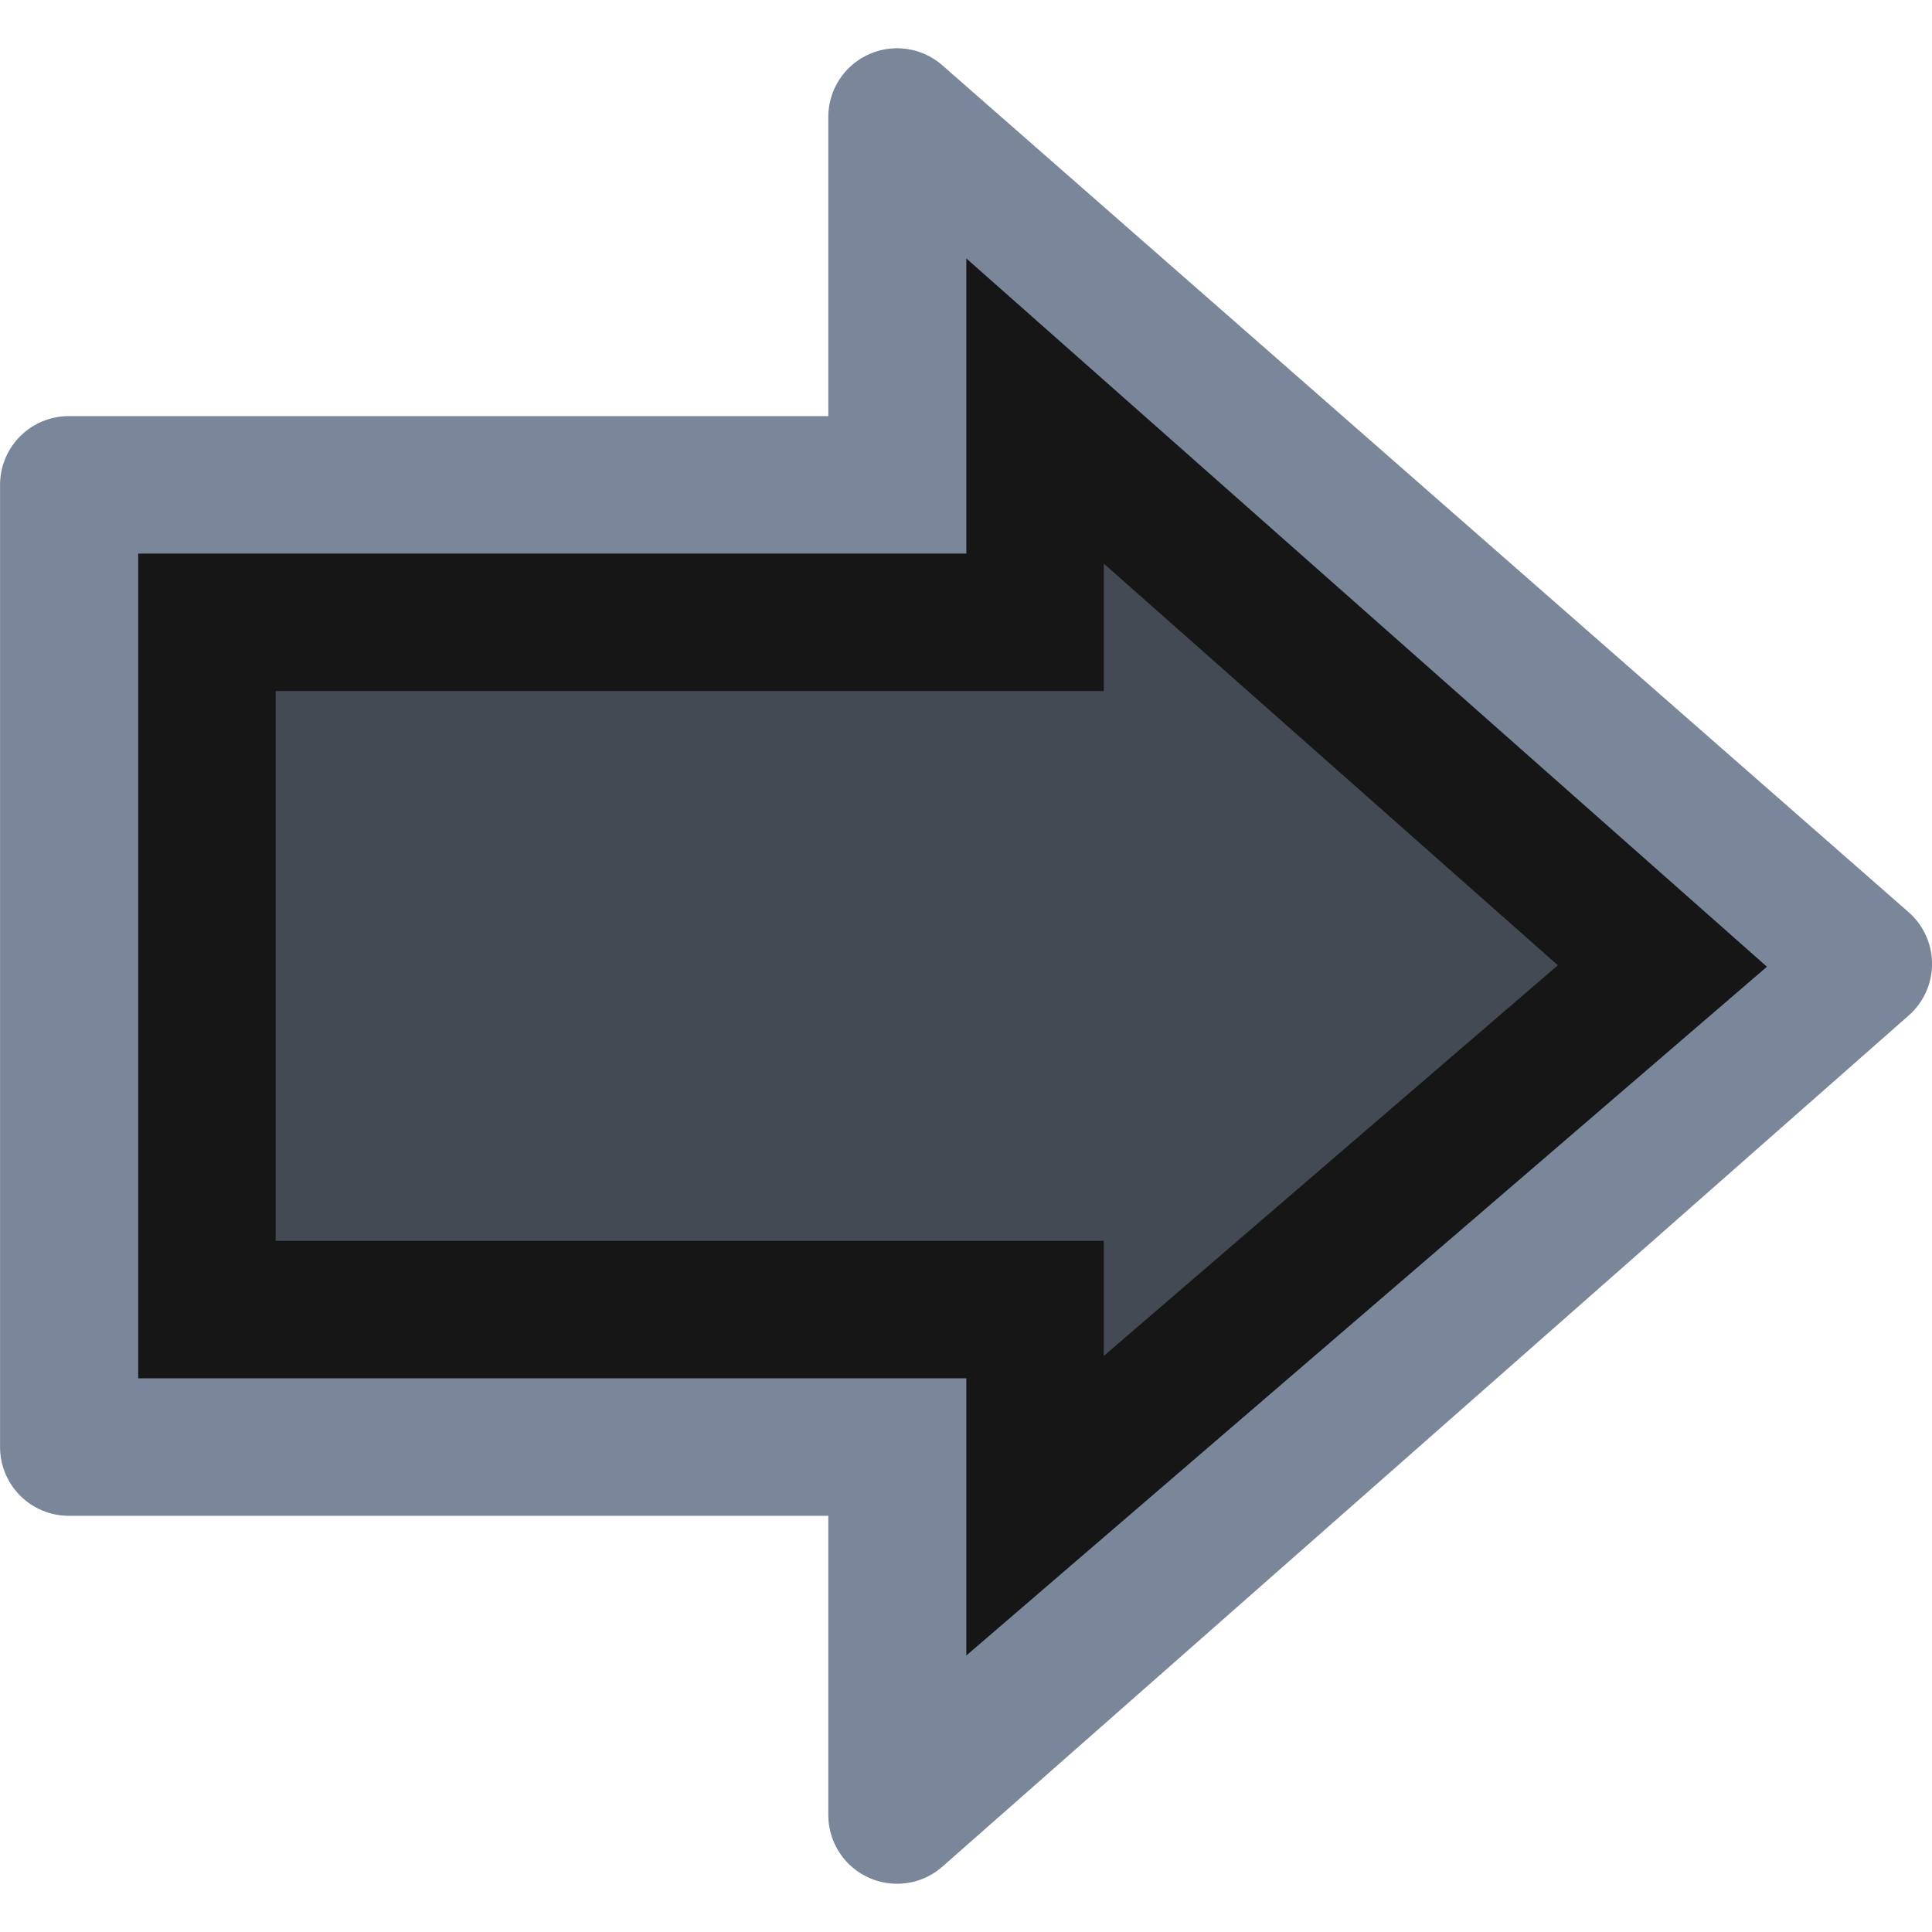
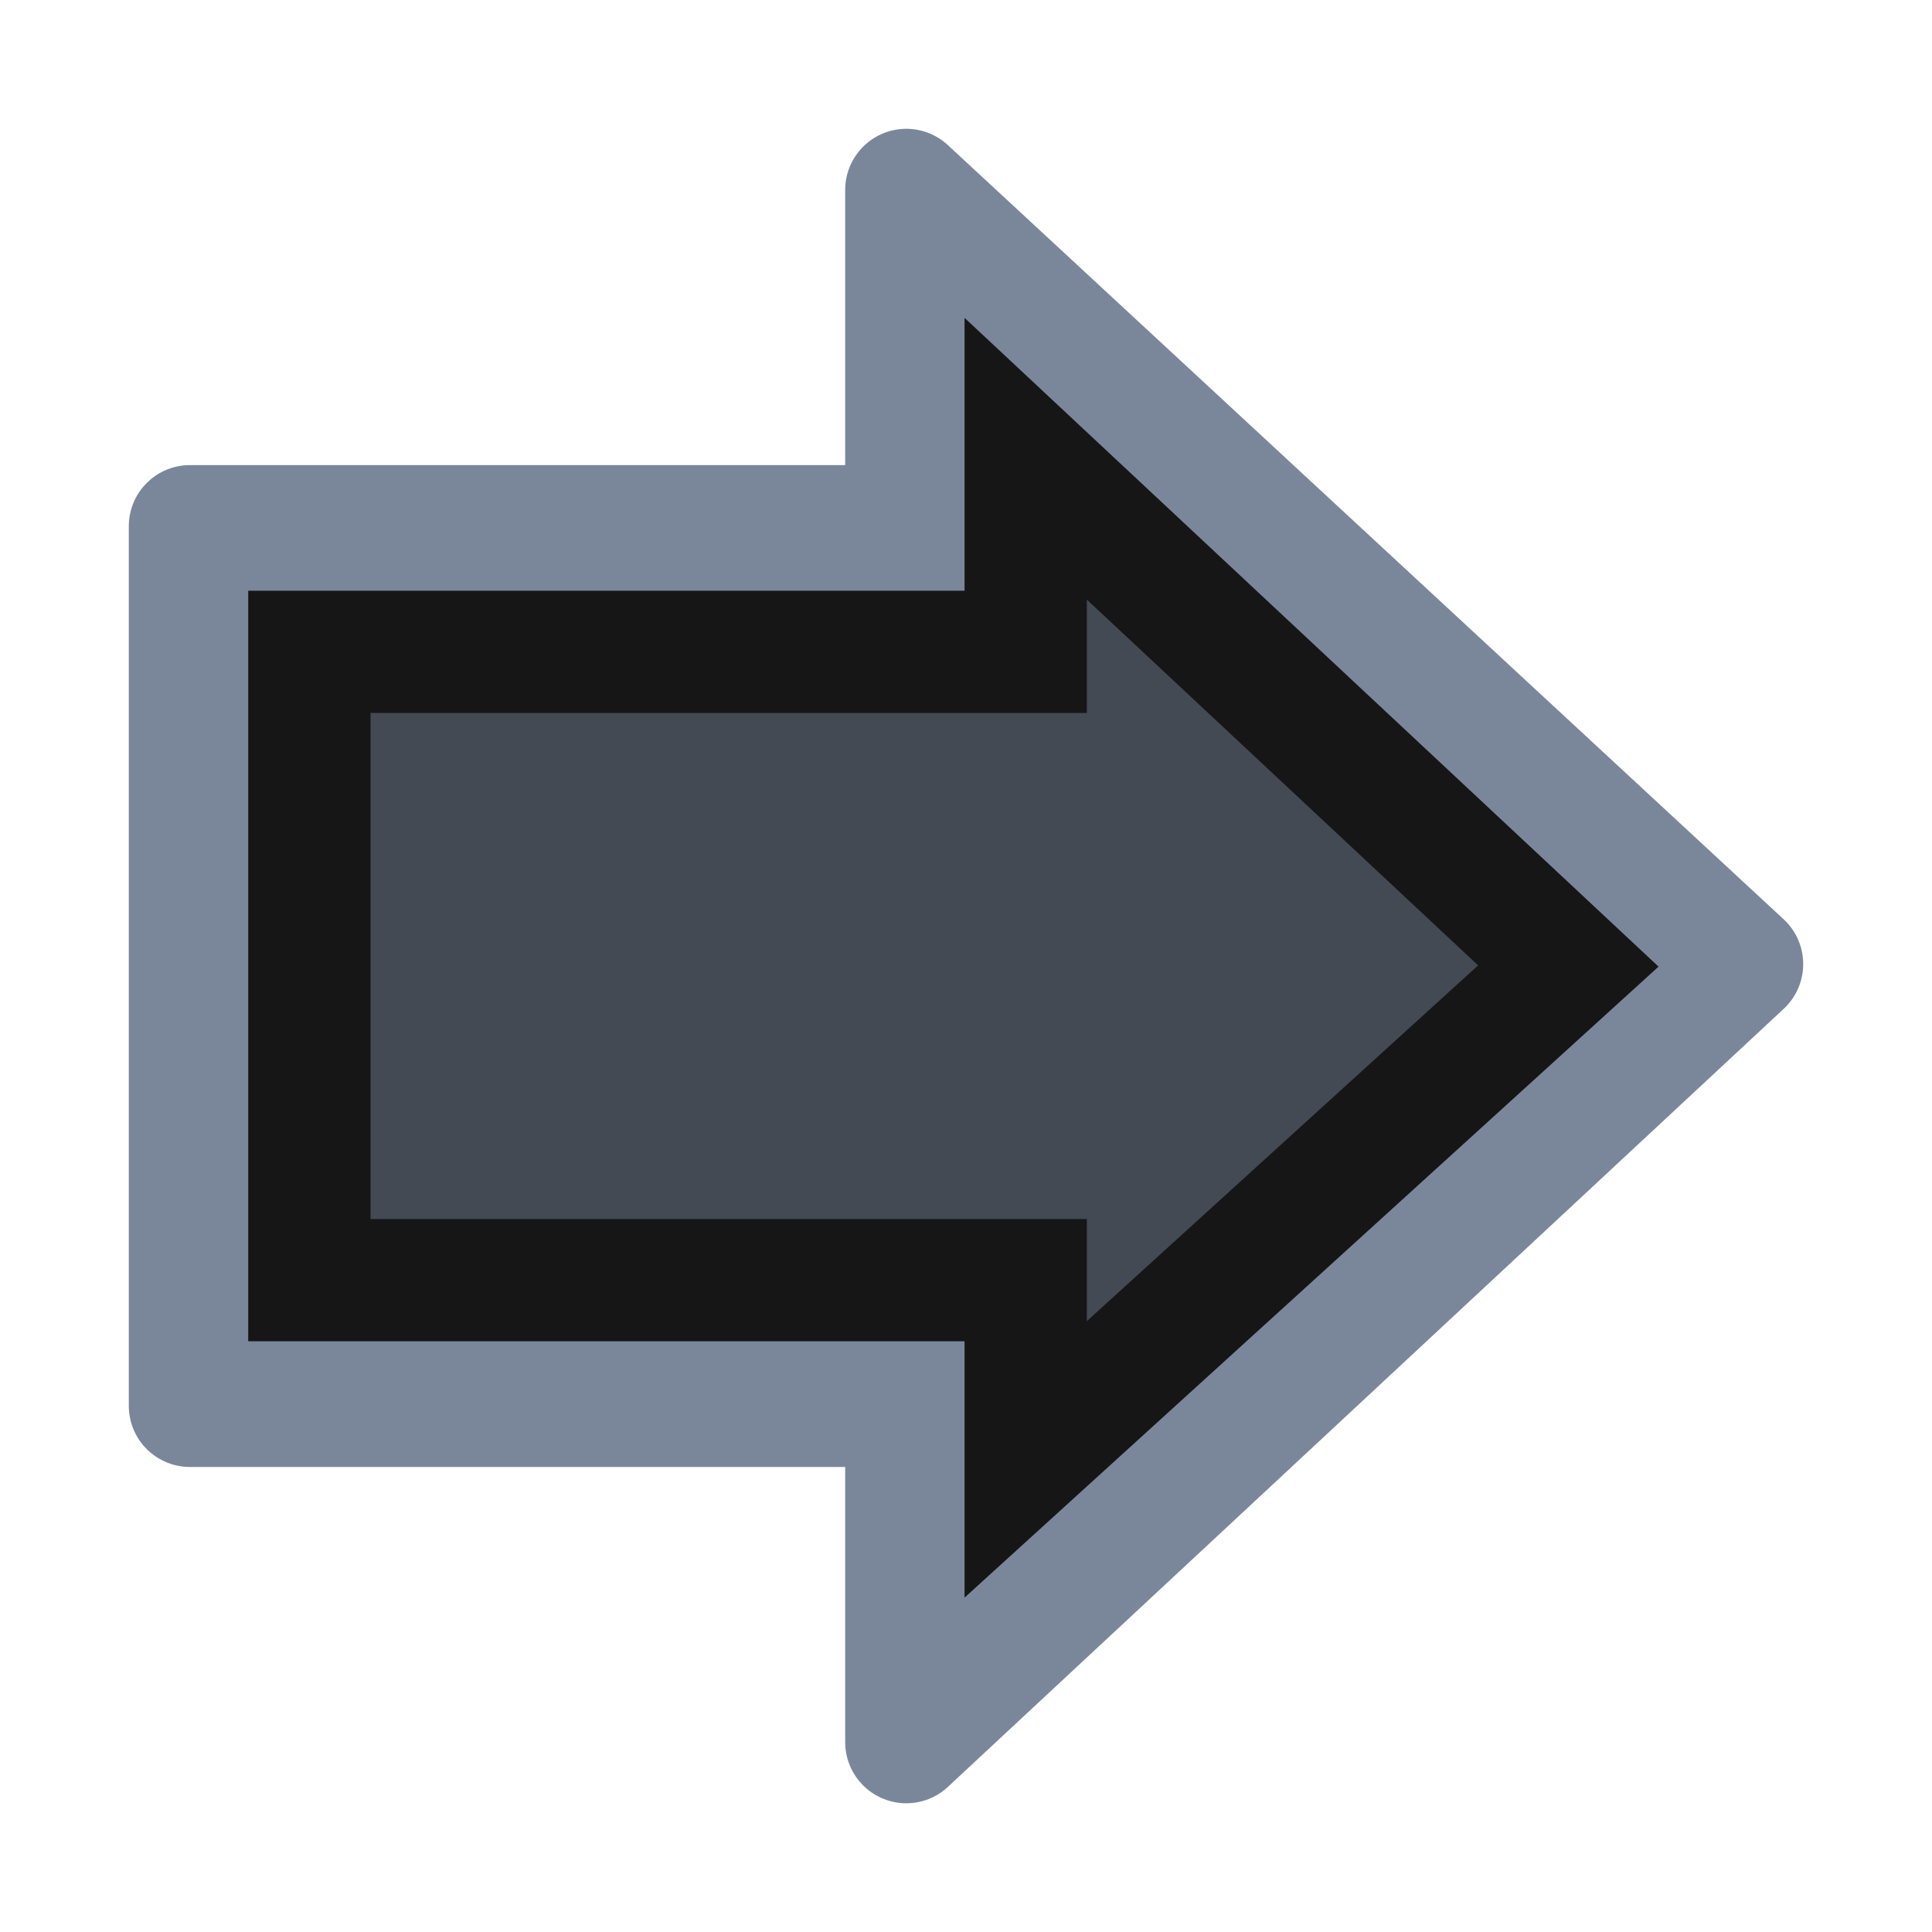
- <svg xmlns="http://www.w3.org/2000/svg" xmlns:ns1="http://www.openswatchbook.org/uri/2009/osb" xmlns:xlink="http://www.w3.org/1999/xlink" version="1.1" id="svg2504" height="20" width="20">
+ <svg xmlns="http://www.w3.org/2000/svg" xmlns:ns1="http://www.openswatchbook.org/uri/2009/osb" xmlns:xlink="http://www.w3.org/1999/xlink" version="1.1" id="svg2504" height="30" width="30">
  <defs id="defs2506">
    <linearGradient id="linearGradient4194" ns1:paint="solid">
      <stop style="stop-color:#ffffff;stop-opacity:1;" offset="0" id="stop4196" />
    </linearGradient>
    <linearGradient id="linearGradient5105-262-943-861">
      <stop offset="0" id="stop2487" style="stop-color:#0d0d0d;stop-opacity:1;" />
      <stop offset="1" id="stop2489" style="stop-color:#0d0d0d;stop-opacity:0;" />
    </linearGradient>
    <radialGradient xlink:href="#linearGradient5105-262-943-861" id="radialGradient2502" gradientUnits="userSpaceOnUse" gradientTransform="matrix(1,0,0,0.282946,0,13.64644)" cx="11.25" cy="19.031" fx="11.25" fy="19.031" r="8.062" />
    <linearGradient id="linearGradient2264">
-       <stop style="stop-color:#accd8a;stop-opacity:1;" offset="0" id="stop2266" />
-       <stop style="stop-color:#c2dda7;stop-opacity:1;" offset="1" id="stop2268" />
+       <stop style="stop-color:#7a879b;stop-opacity:1;" offset="0" id="stop2266" />
+       <stop style="stop-color:#8e9bb1;stop-opacity:1;" offset="1" id="stop2268" />
    </linearGradient>
    <filter id="filter3110" height="1" width="1" y="0" x="0" style="color-interpolation-filters:sRGB">
      <feColorMatrix id="feColorMatrix3112" type="saturate" values="0" result="result1" />
      <feFlood id="feFlood3114" flood-color="rgb(9,111,152)" result="result2" />
      <feBlend id="feBlend3116" in2="result1" mode="screen" result="result2" />
      <feComposite id="feComposite3118" in2="SourceGraphic" operator="in" in="result2" />
    </filter>
    <filter id="filter3120" height="1" width="1" y="0" x="0" style="color-interpolation-filters:sRGB">
      <feColorMatrix id="feColorMatrix3122" type="saturate" values="0" result="result1" />
      <feFlood id="feFlood3124" flood-color="rgb(9,111,152)" result="result2" />
      <feBlend id="feBlend3126" in2="result1" mode="screen" result="result2" />
      <feComposite id="feComposite3128" in2="SourceGraphic" operator="in" in="result2" />
    </filter>
  </defs>
-   <g id="layer1" transform="translate(0,4)">
-     <path id="path3288" d="M 9.286,14.789 19.289,5.978 9.286,-2.789 l 0,3.808 -8.574,0 0,9.961 8.574,0 0,3.808 z" style="display:inline;overflow:visible;visibility:visible;fill:#7a879b;fill-opacity:1;fill-rule:nonzero;stroke:#7a879b;stroke-width:1.423;stroke-linecap:round;stroke-linejoin:round;stroke-miterlimit:4;stroke-dasharray:none;stroke-dashoffset:0;stroke-opacity:1;marker:none;marker-start:none;marker-mid:none;marker-end:none" />
-     <path id="path3290" d="m 10.715,11.587 6.494,-5.587 -6.494,-5.745 0,2.187 -8.573,0 0,7.115 8.573,0 0,2.03 z" style="display:inline;overflow:visible;visibility:visible;opacity:1;fill:#000000;fill-opacity:0.455;fill-rule:evenodd;stroke:#161616;stroke-width:1.423;stroke-linecap:butt;stroke-linejoin:miter;stroke-miterlimit:4;stroke-dasharray:none;stroke-dashoffset:0;stroke-opacity:1;marker:none;marker-start:none;marker-mid:none;marker-end:none" />
+   <g id="layer1" transform="translate(0,14)">
+     <path id="path3288" d="M 14.073,13.051 27.051,0.97 14.073,-11.051 l 0,5.222 -11.124,0 0,13.659 11.124,0 0,5.222 z" style="display:inline;overflow:visible;visibility:visible;fill:#7a879b;fill-opacity:1;fill-rule:nonzero;stroke:#7a879b;stroke-width:1.898;stroke-linecap:round;stroke-linejoin:round;stroke-miterlimit:4;stroke-dasharray:none;stroke-dashoffset:0;stroke-opacity:1;marker:none;marker-start:none;marker-mid:none;marker-end:none" />
+     <path id="path3290" d="m 15.927,8.661 8.426,-7.661 -8.426,-7.877 0,2.999 -11.123,0 0,9.756 11.123,0 0,2.783 z" style="display:inline;overflow:visible;visibility:visible;opacity:1;fill:#000000;fill-opacity:0.455;fill-rule:evenodd;stroke:#161616;stroke-width:1.899;stroke-linecap:butt;stroke-linejoin:miter;stroke-miterlimit:4;stroke-dasharray:none;stroke-dashoffset:0;stroke-opacity:1;marker:none;marker-start:none;marker-mid:none;marker-end:none" />
  </g>
</svg>
